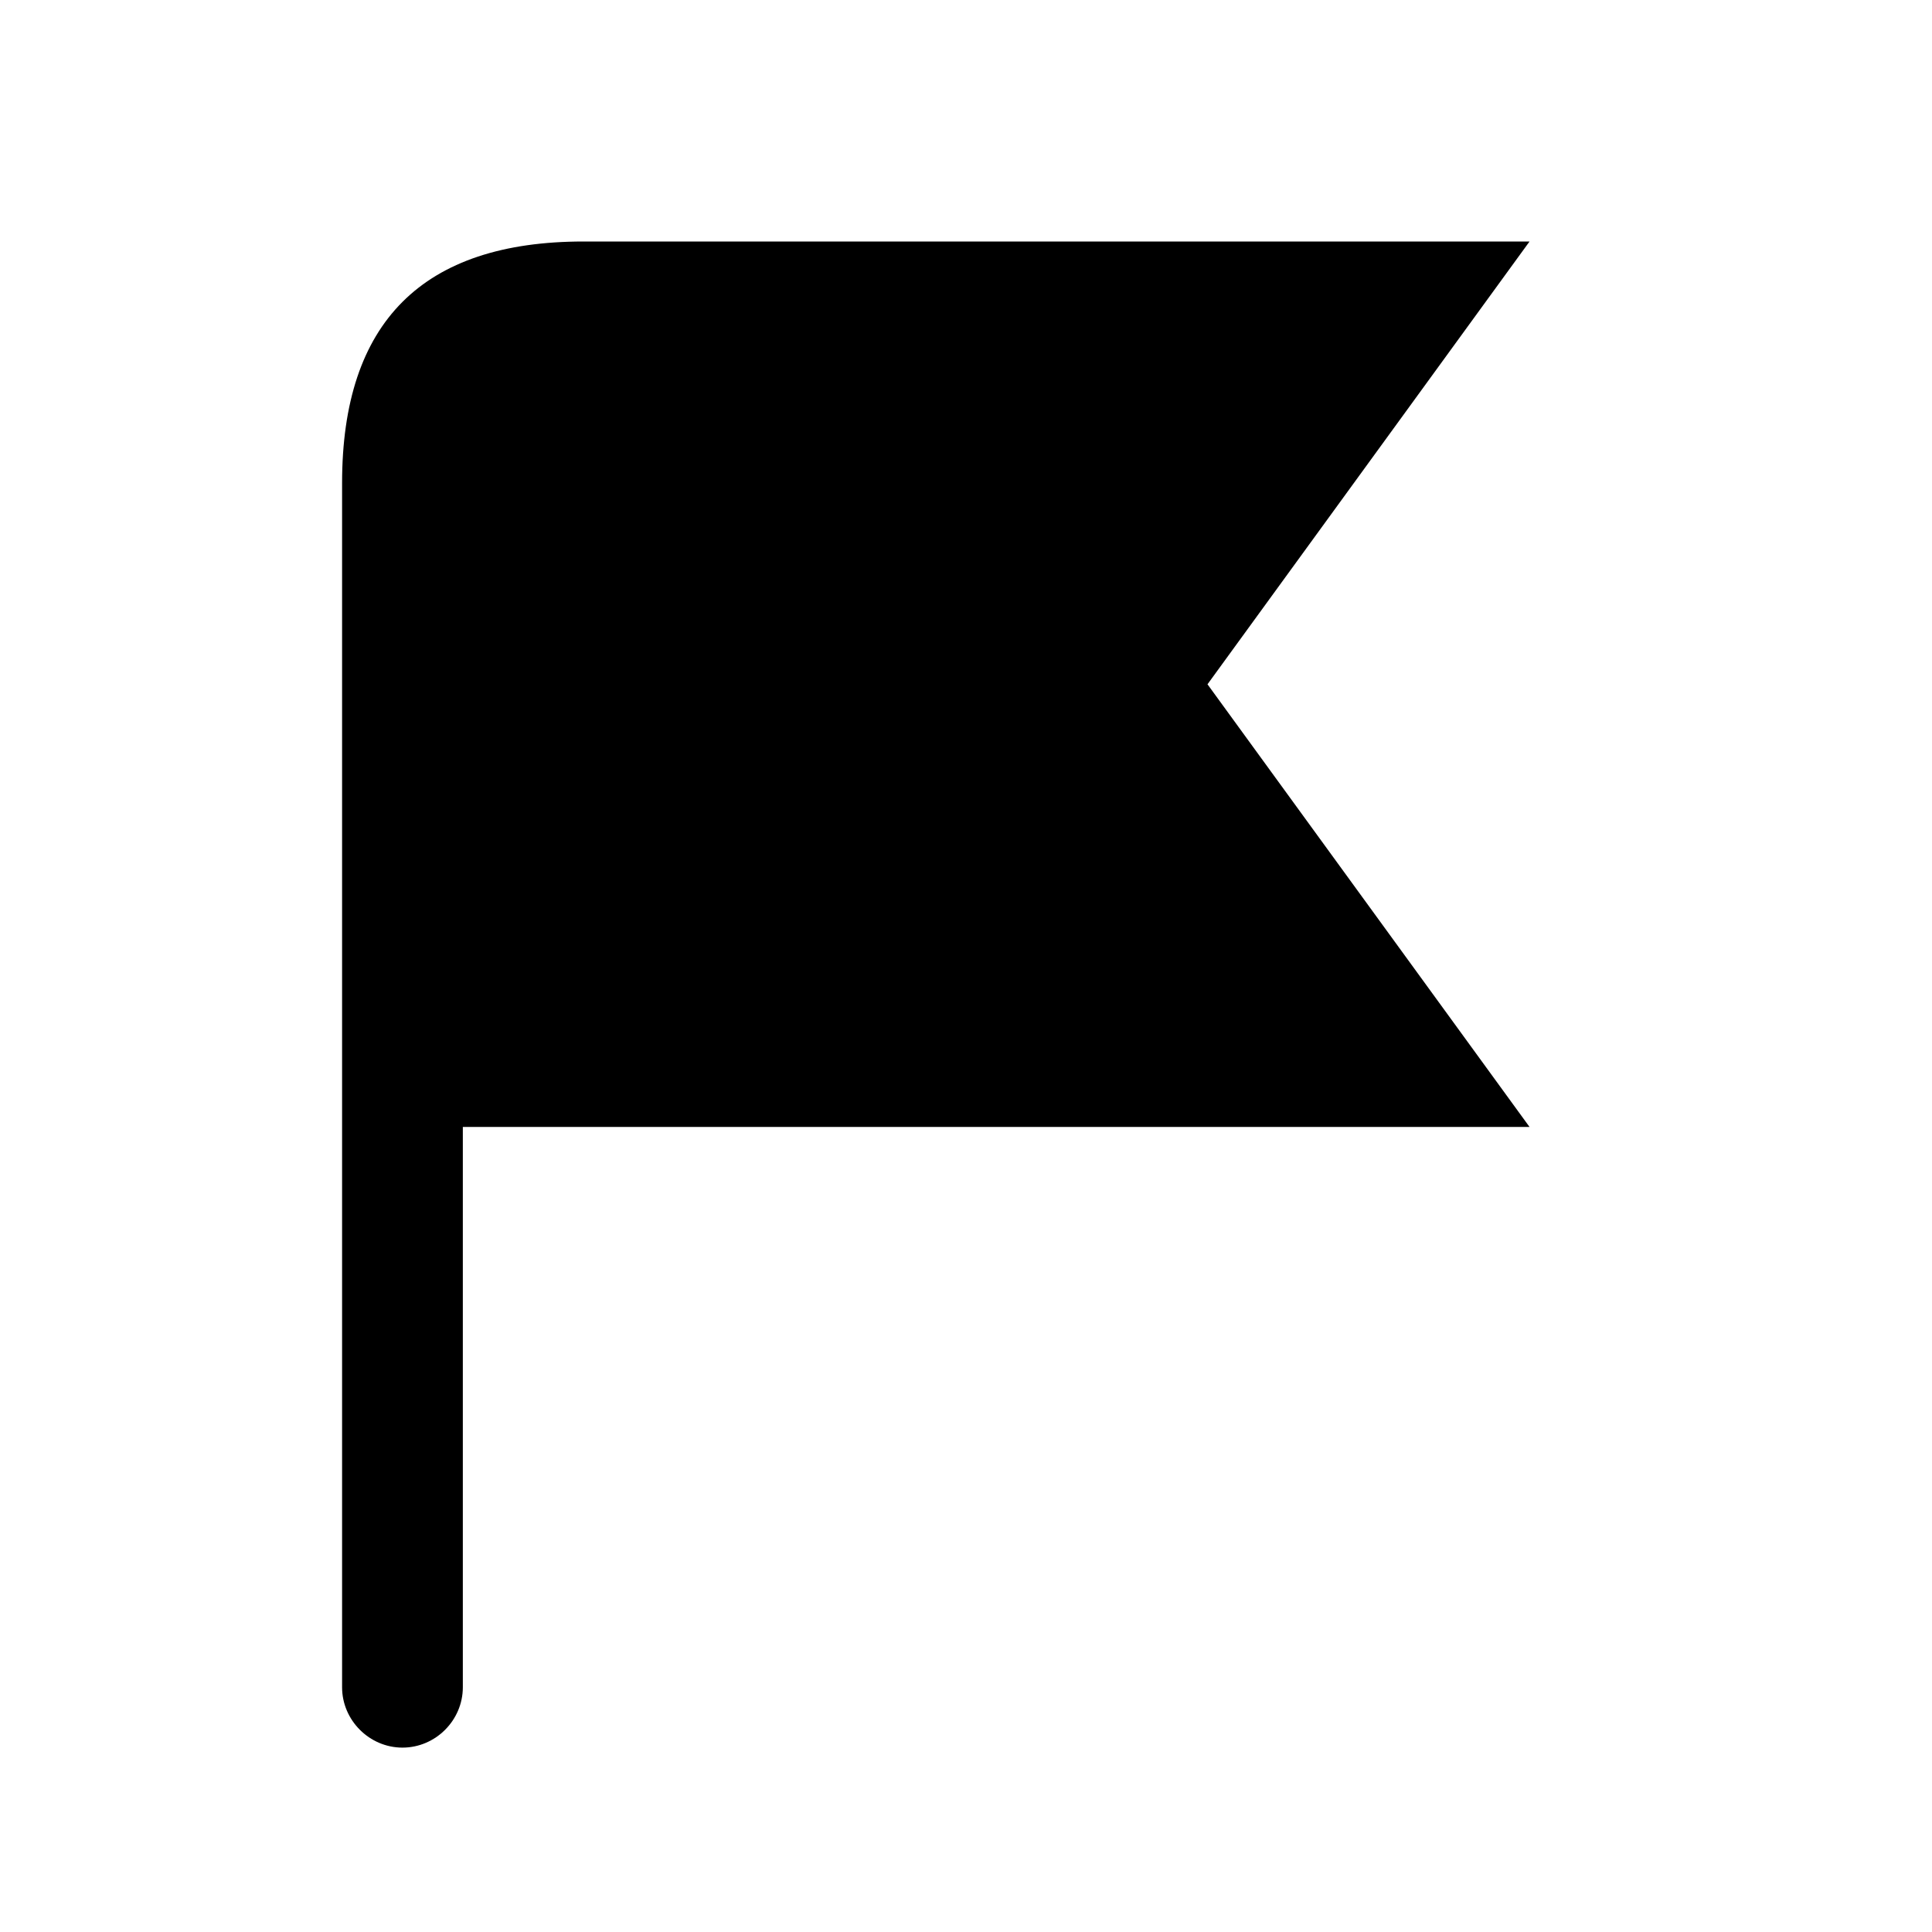
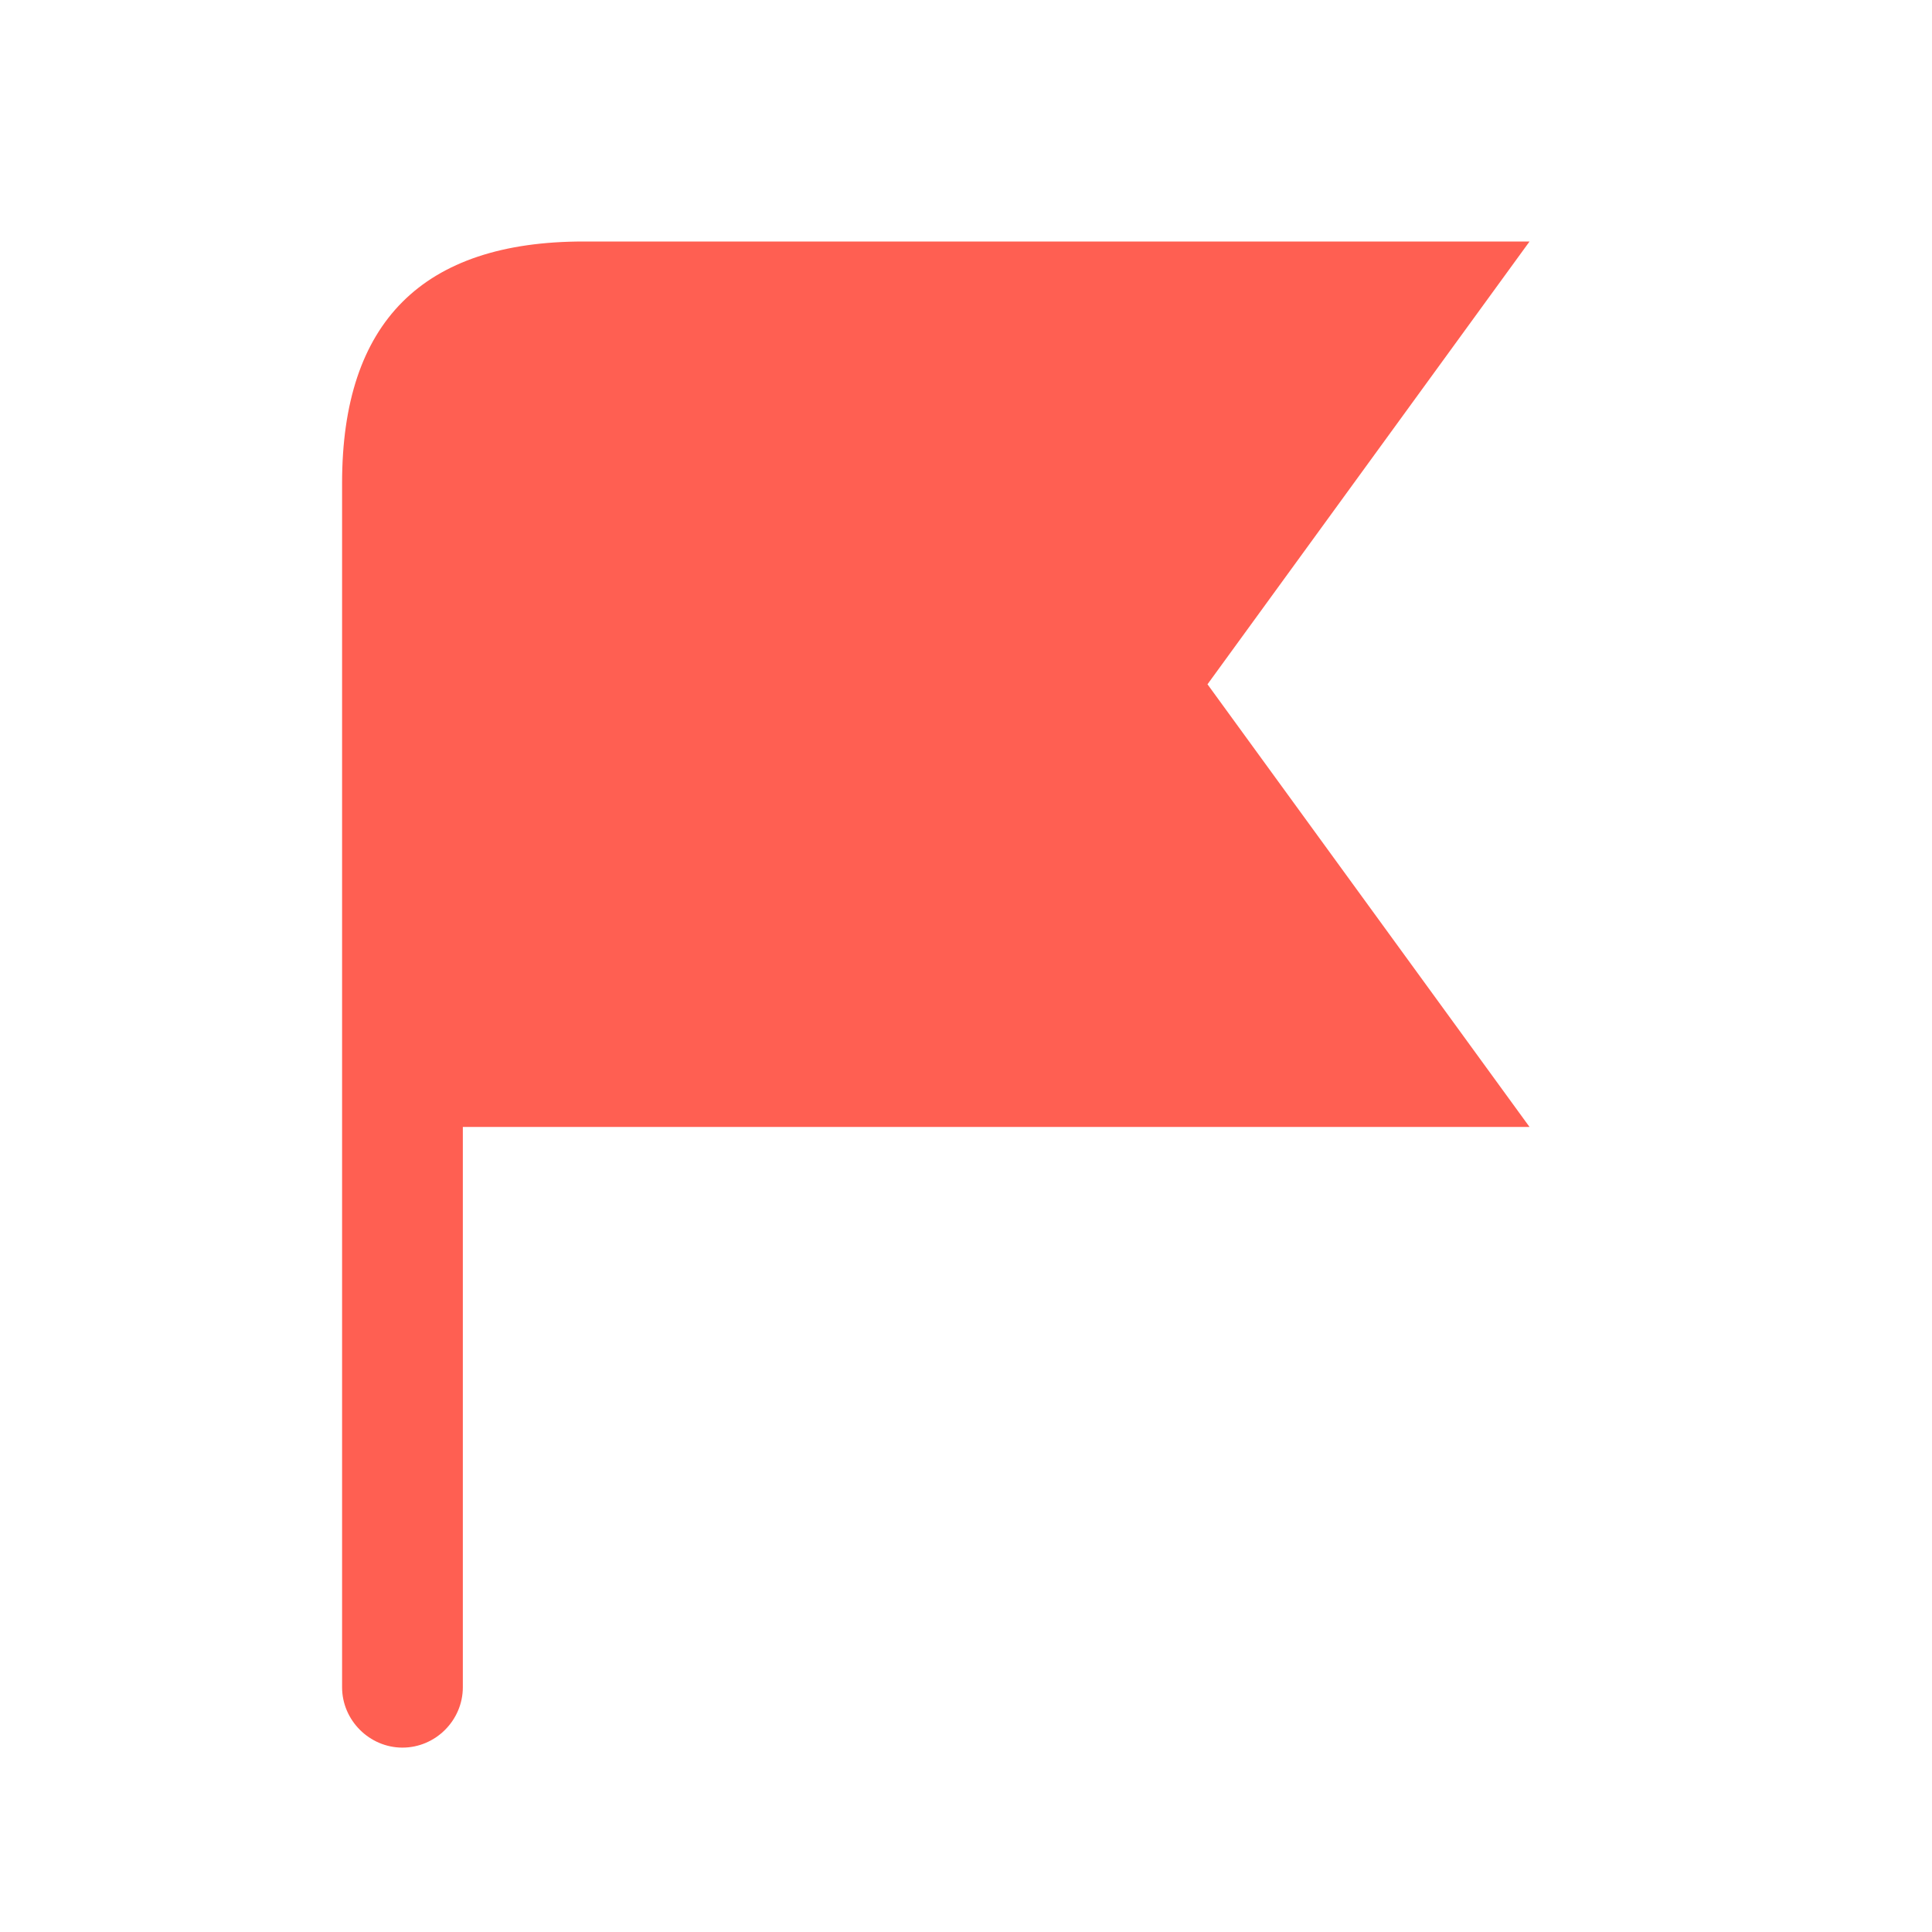
<svg xmlns="http://www.w3.org/2000/svg" width="16" height="16" viewBox="0 0 16 16" fill="none">
  <g id="flag">
-     <path id="flag_2" d="M10 5.667L12.667 9.333H3.833V13.973C3.833 14.247 3.607 14.473 3.333 14.473C3.06 14.473 2.833 14.247 2.833 13.973V9.333V4C2.833 2.667 3.5 2 4.833 2H12.667L10 5.667Z" fill="currentColor" />
+     <path id="flag_2" d="M10 5.667L12.667 9.333H3.833V13.973C3.833 14.247 3.607 14.473 3.333 14.473C3.06 14.473 2.833 14.247 2.833 13.973V9.333V4C2.833 2.667 3.5 2 4.833 2H12.667L10 5.667Z" fill="#FF5F52" />
  </g>
</svg>
